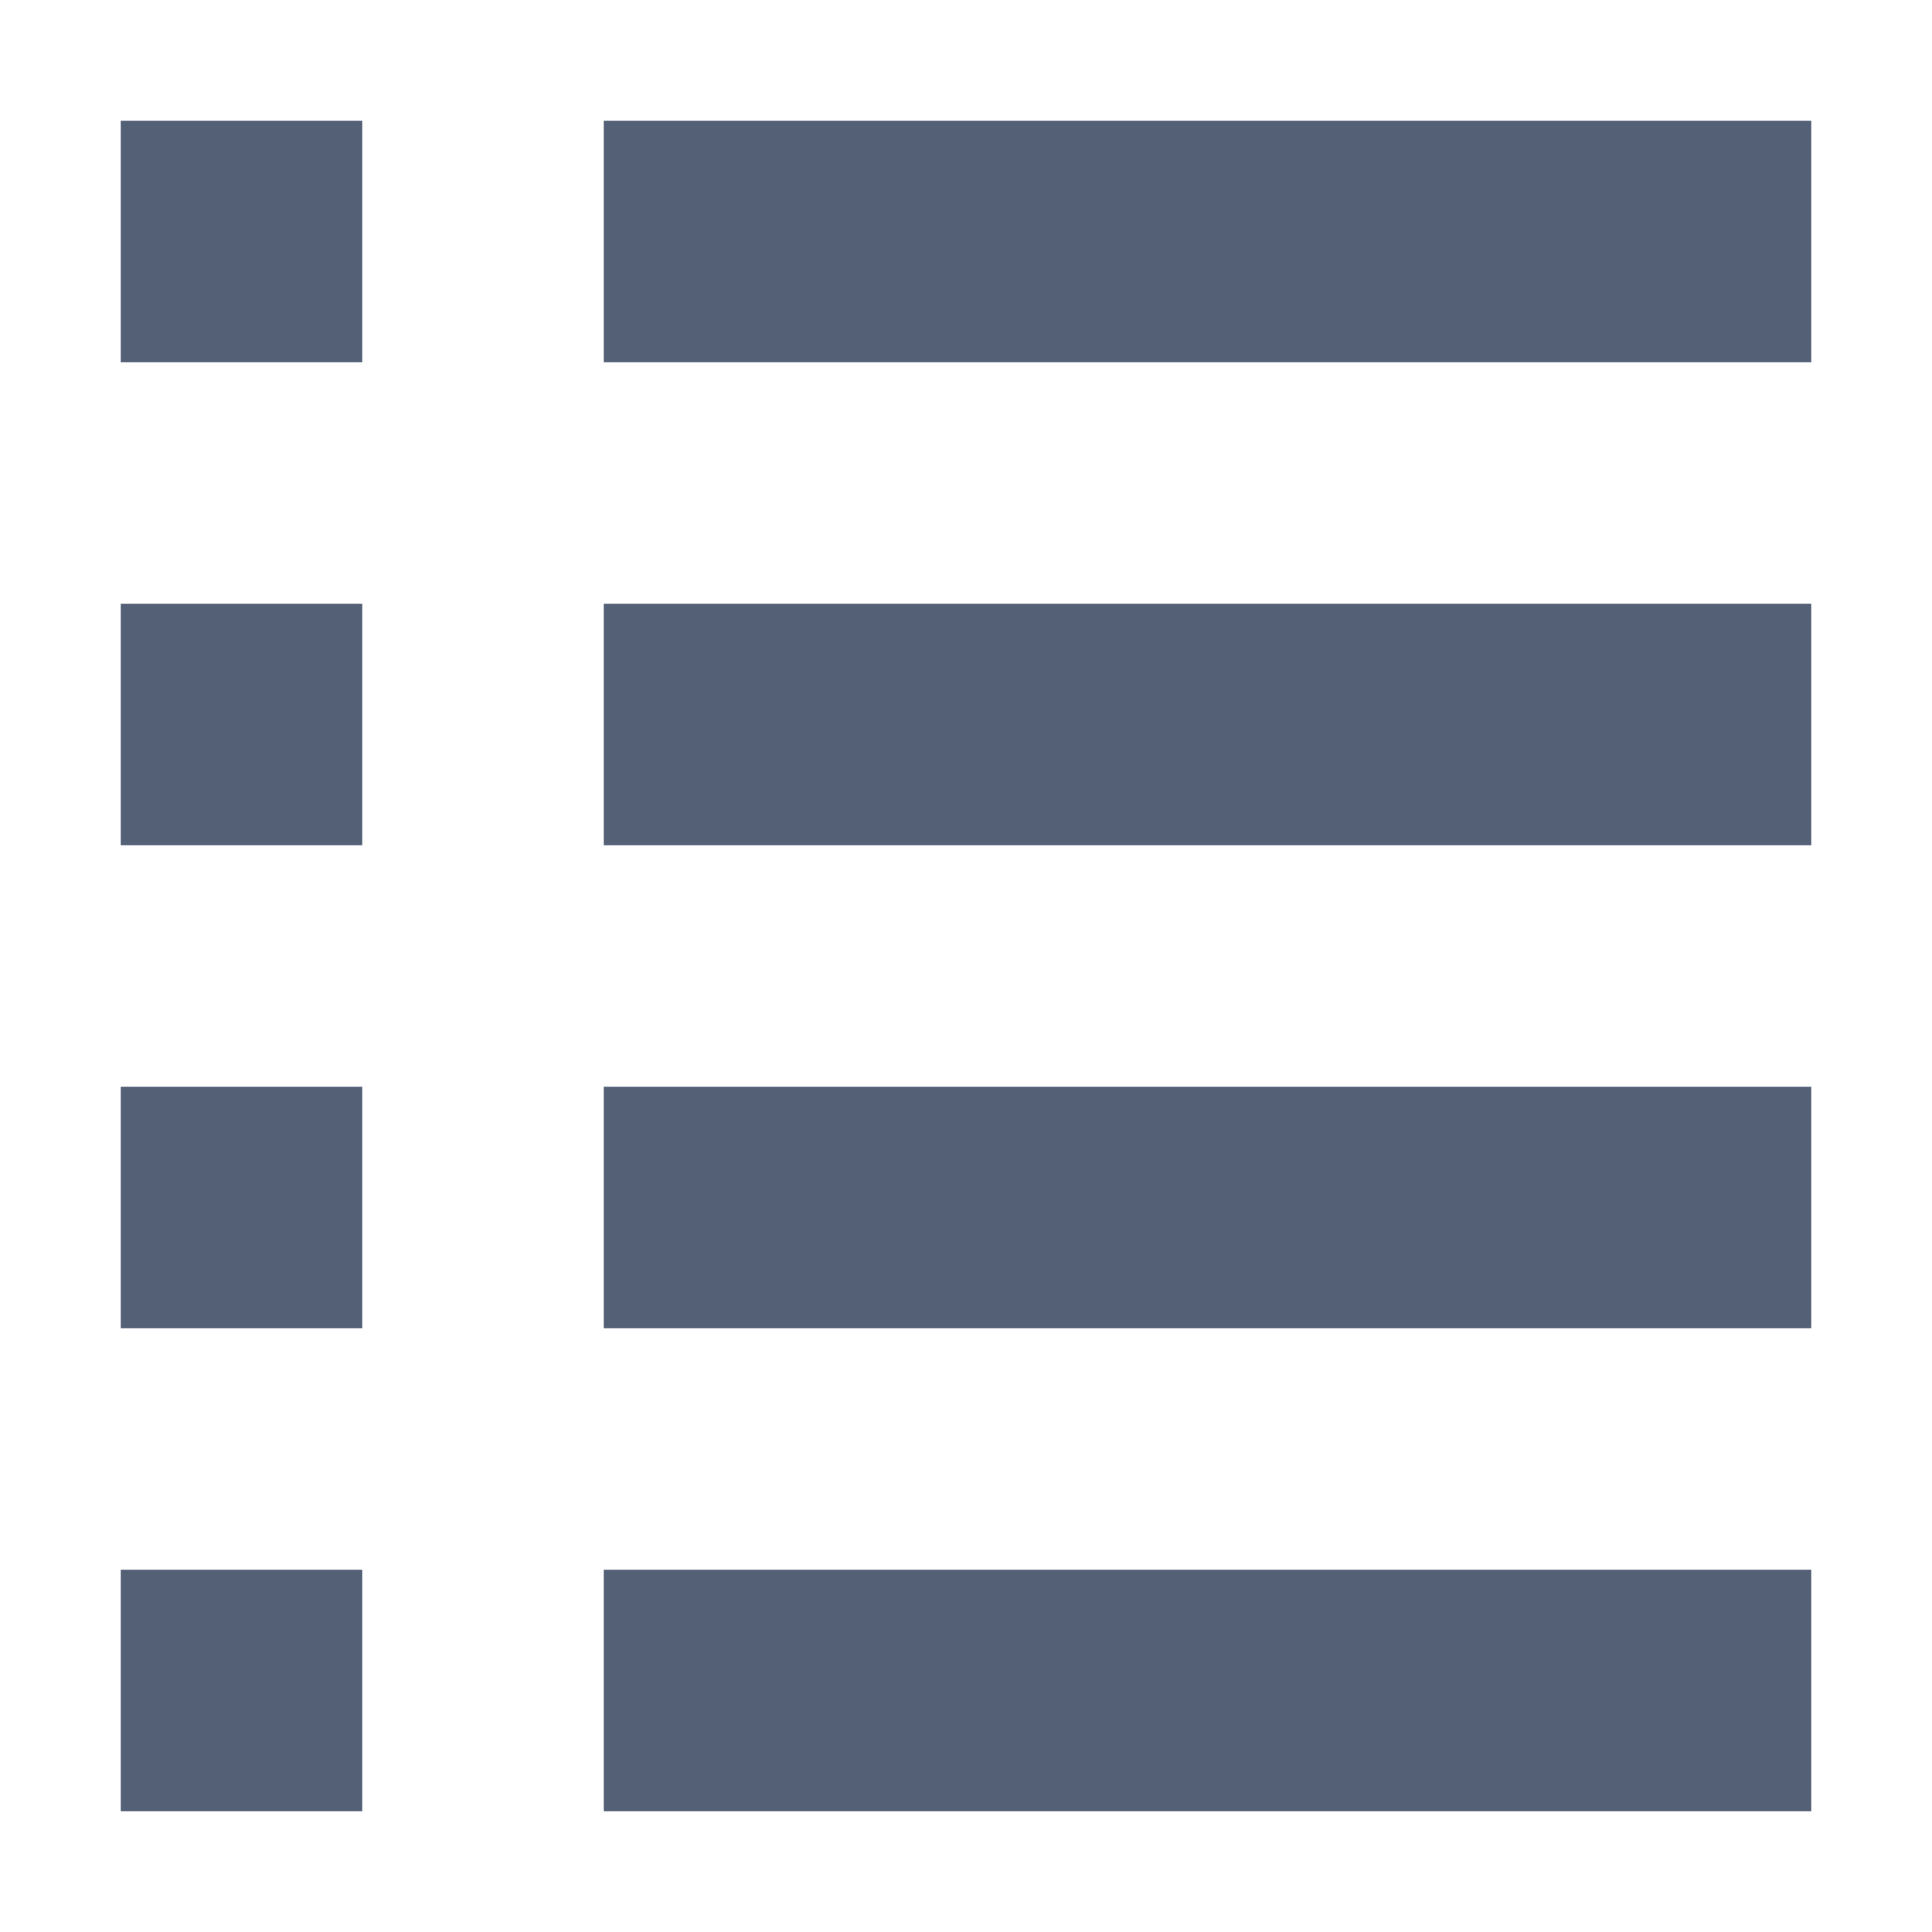
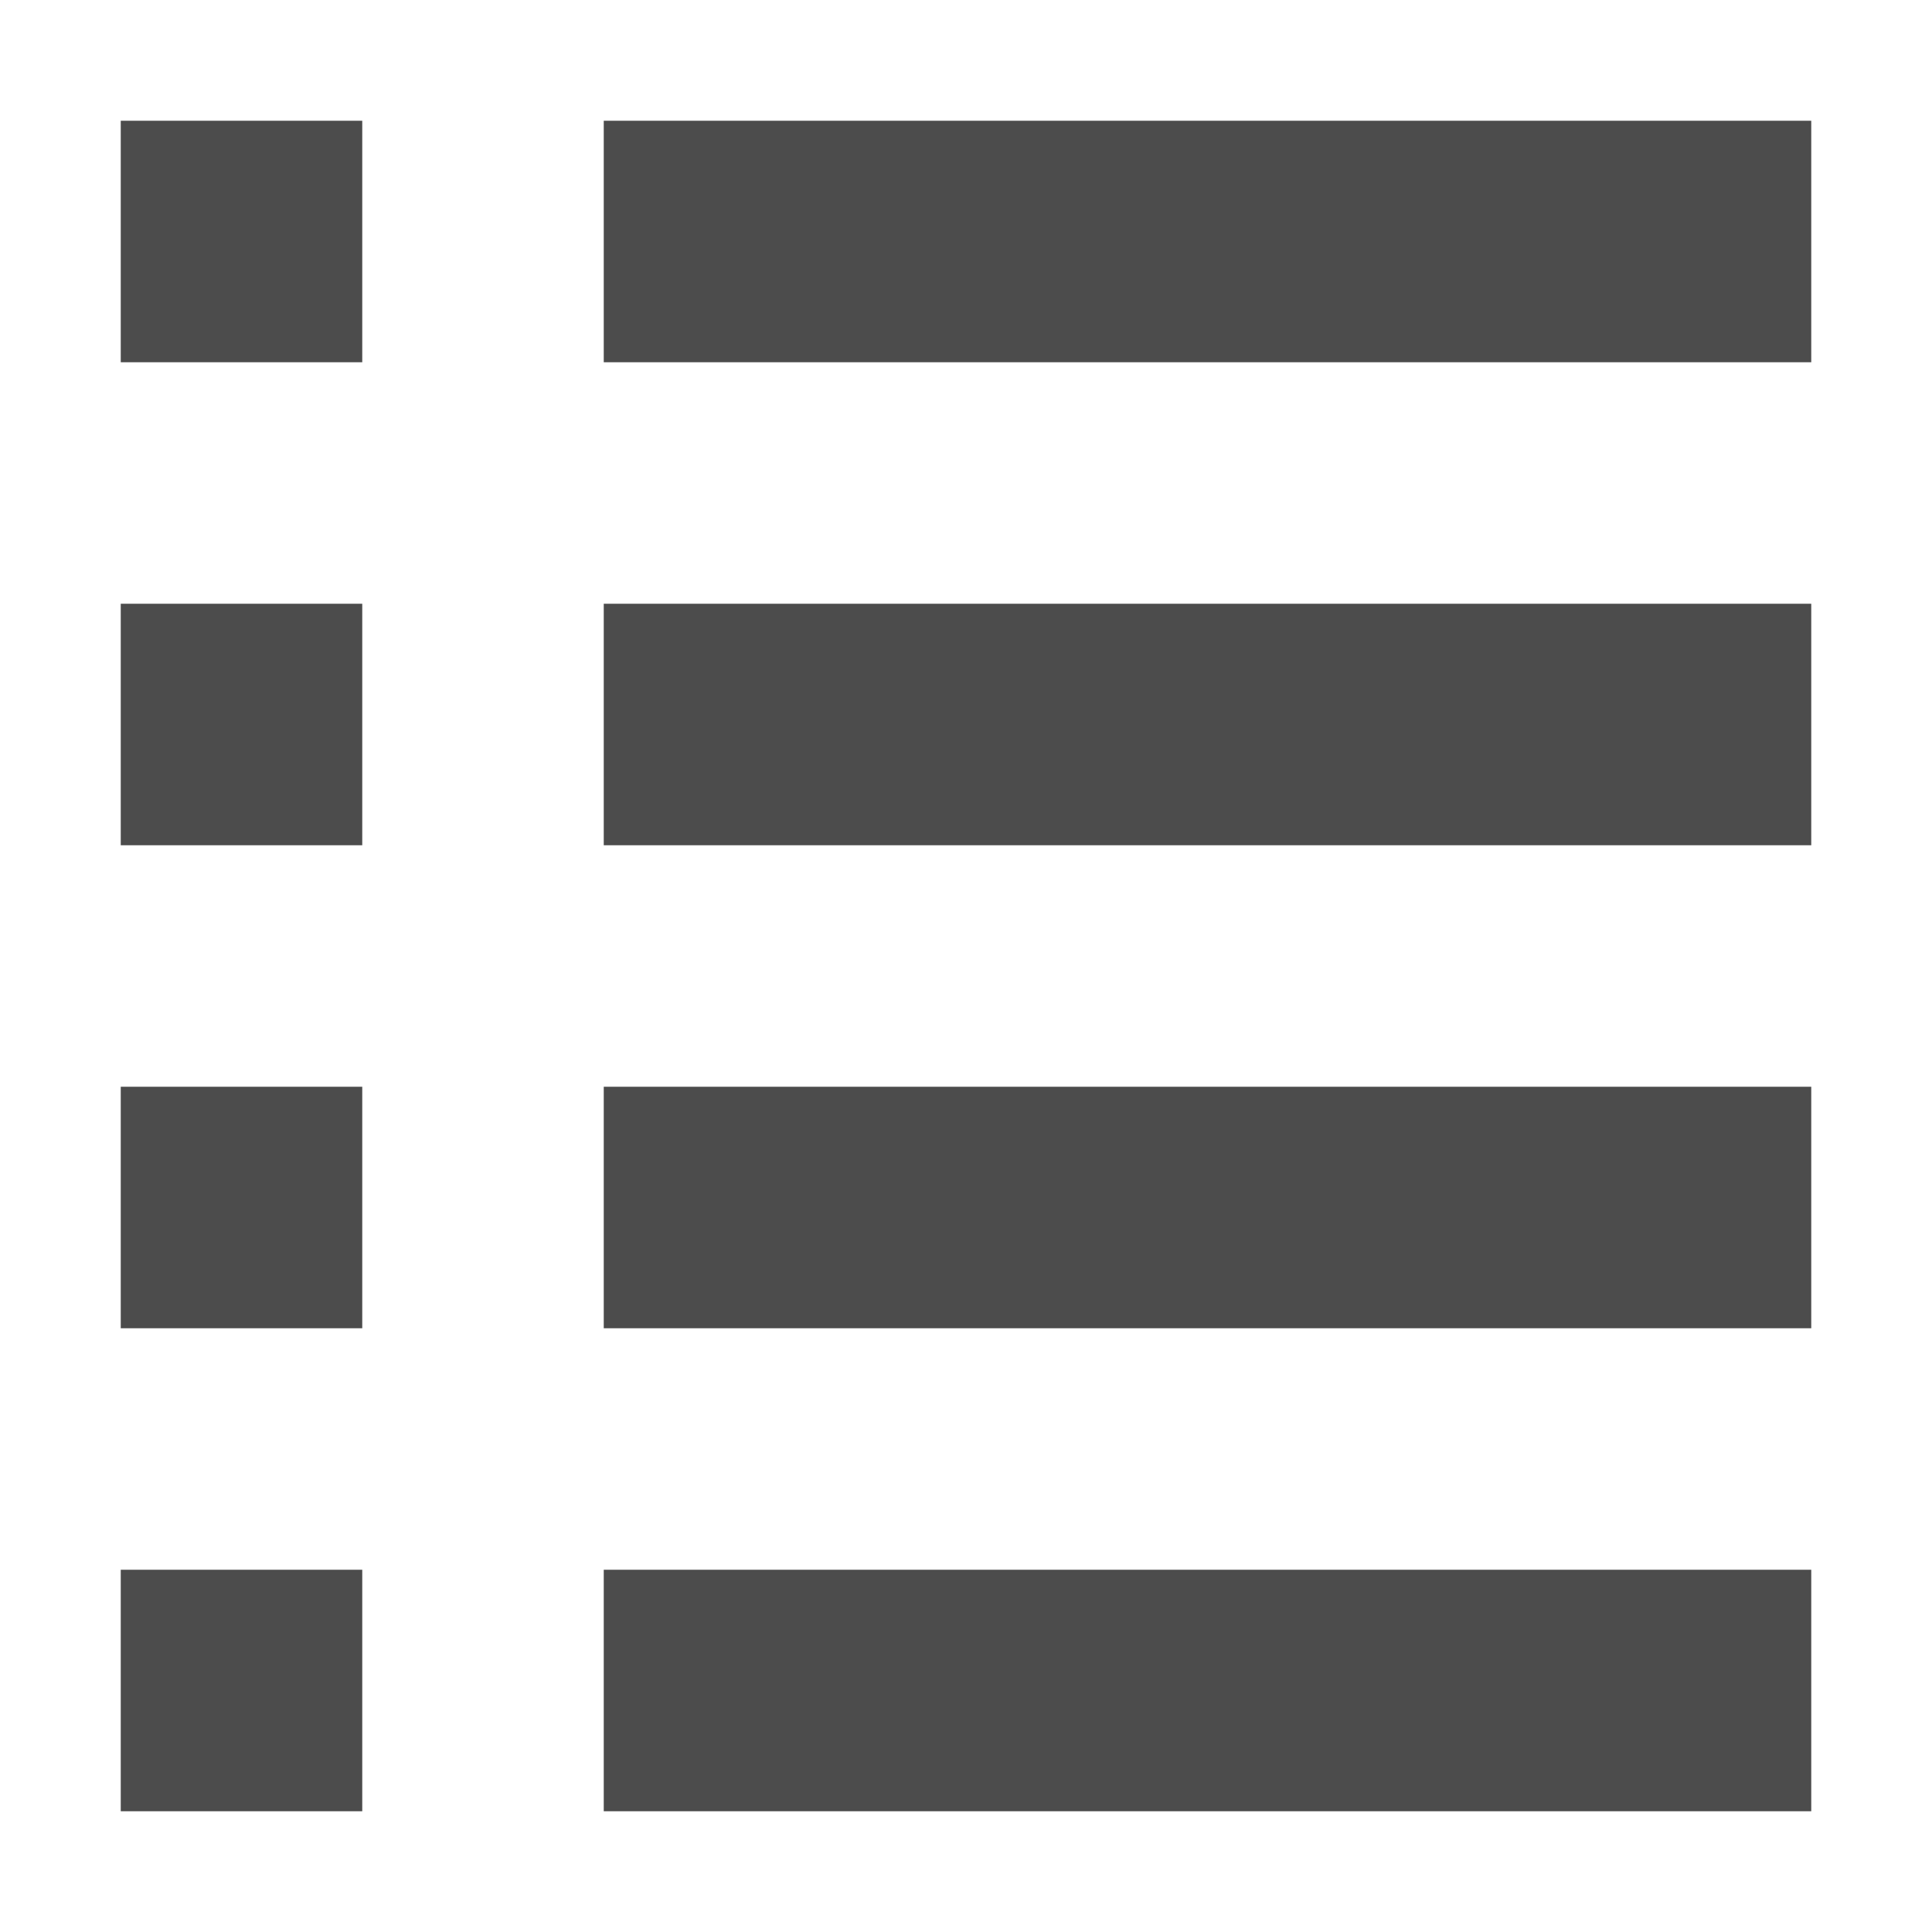
- <svg xmlns="http://www.w3.org/2000/svg" width="16" height="16" viewBox="0 0 16 16">
-   <defs>
-     <style id="current-color-scheme" type="text/css">
-    .ColorScheme-Text { color:#536076; } .ColorScheme-Highlight { color:#ffffff; }
-   </style>
-   </defs>
-   <path style="fill:currentColor" class="ColorScheme-Text" d="M3,13 L3,15 L1,15 L1,13 L3,13 Z M15,13 L15,15 L5,15 L5,13 L15,13 Z M3,9 L3,11 L1,11 L1,9 L3,9 Z M15,9 L15,11 L5,11 L5,9 L15,9 Z M3,5 L3,7 L1,7 L1,5 L3,5 Z M15,5 L15,7 L5,7 L5,5 L15,5 Z M15,1 L15,3 L5,3 L5,1 L15,1 Z M3,3 L1,3 L1,1 L3,1 L3,3 Z" />
+ <svg xmlns="http://www.w3.org/2000/svg" width="16px" height="16px" viewBox="0 0 16 16" version="1.1">
+   <g id="组件" stroke="none" stroke-width="1" fill="none" fill-rule="evenodd" fill-opacity="0.7">
+     <g id="icon/列表模式-normal" transform="translate(-10, -10)" fill="#000000">
+       <path d="M24.583,25 L25,25 L25,23 L24.375,23 L15.625,23 L15,23 L15,25 L15.417,25 L24.583,25 Z M24.375,21 L25,21 L25,19 L24.375,19 L15.625,19 L15,19 L15,21 L15.625,21 L24.375,21 Z M24.583,17 L25,17 L25,15 L24.375,15 L15.625,15 L15,15 L15,17 L15.417,17 L24.583,17 Z M24.583,13 L25,13 L25,11 L24.583,11 L15.417,11 L15,11 L15,13 L15.417,13 L24.583,13 Z M12.917,13 L13,13 L13,11 L12.917,11 L11.083,11 L11,11 L11,13 L11.083,13 L12.917,13 Z M12.917,17 L13,17 L13,15 L12.917,15 L11.083,15 L11,15 L11,17 L11.083,17 L12.917,17 Z M12.917,21 L13,21 L13,19 L12.917,19 L11.083,19 L11,19 L11,21 L11.083,21 L12.917,21 Z M12.917,25 L13,25 L13,23 L12.917,23 L11.083,23 L11,23 L11,25 L11.083,25 L12.917,25 Z" id="列表视图-2" />
+     </g>
+   </g>
</svg>
